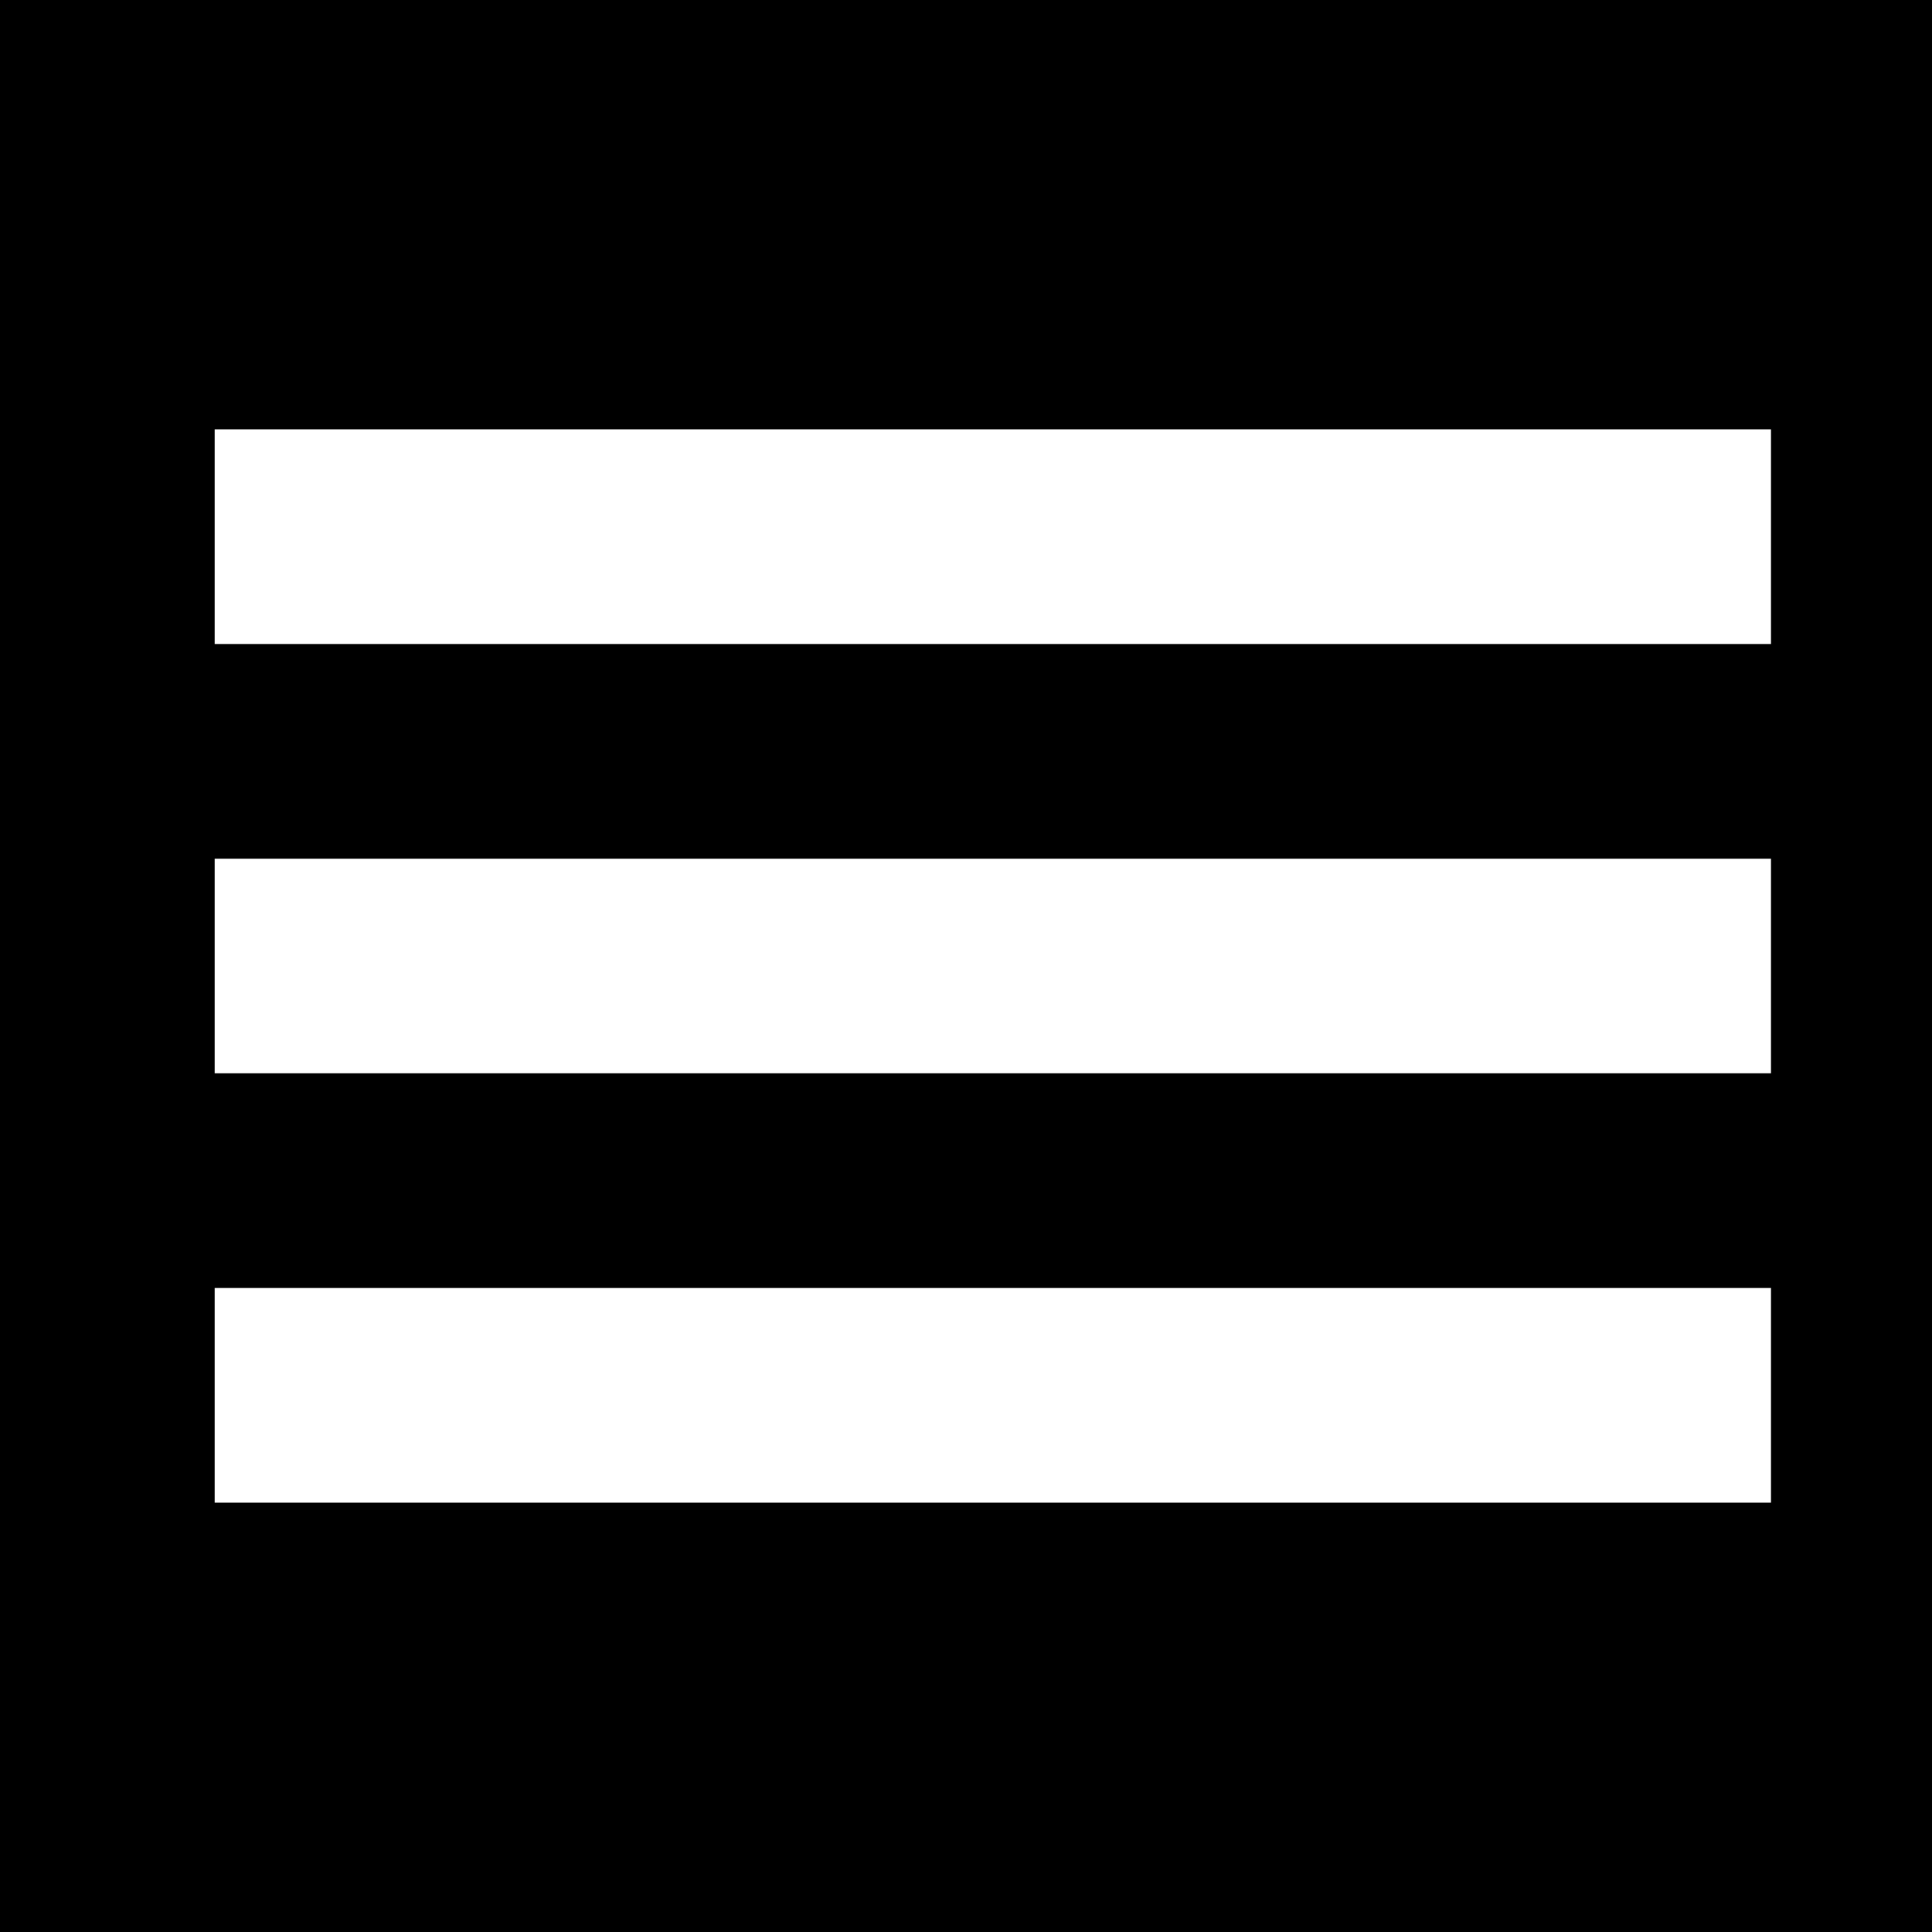
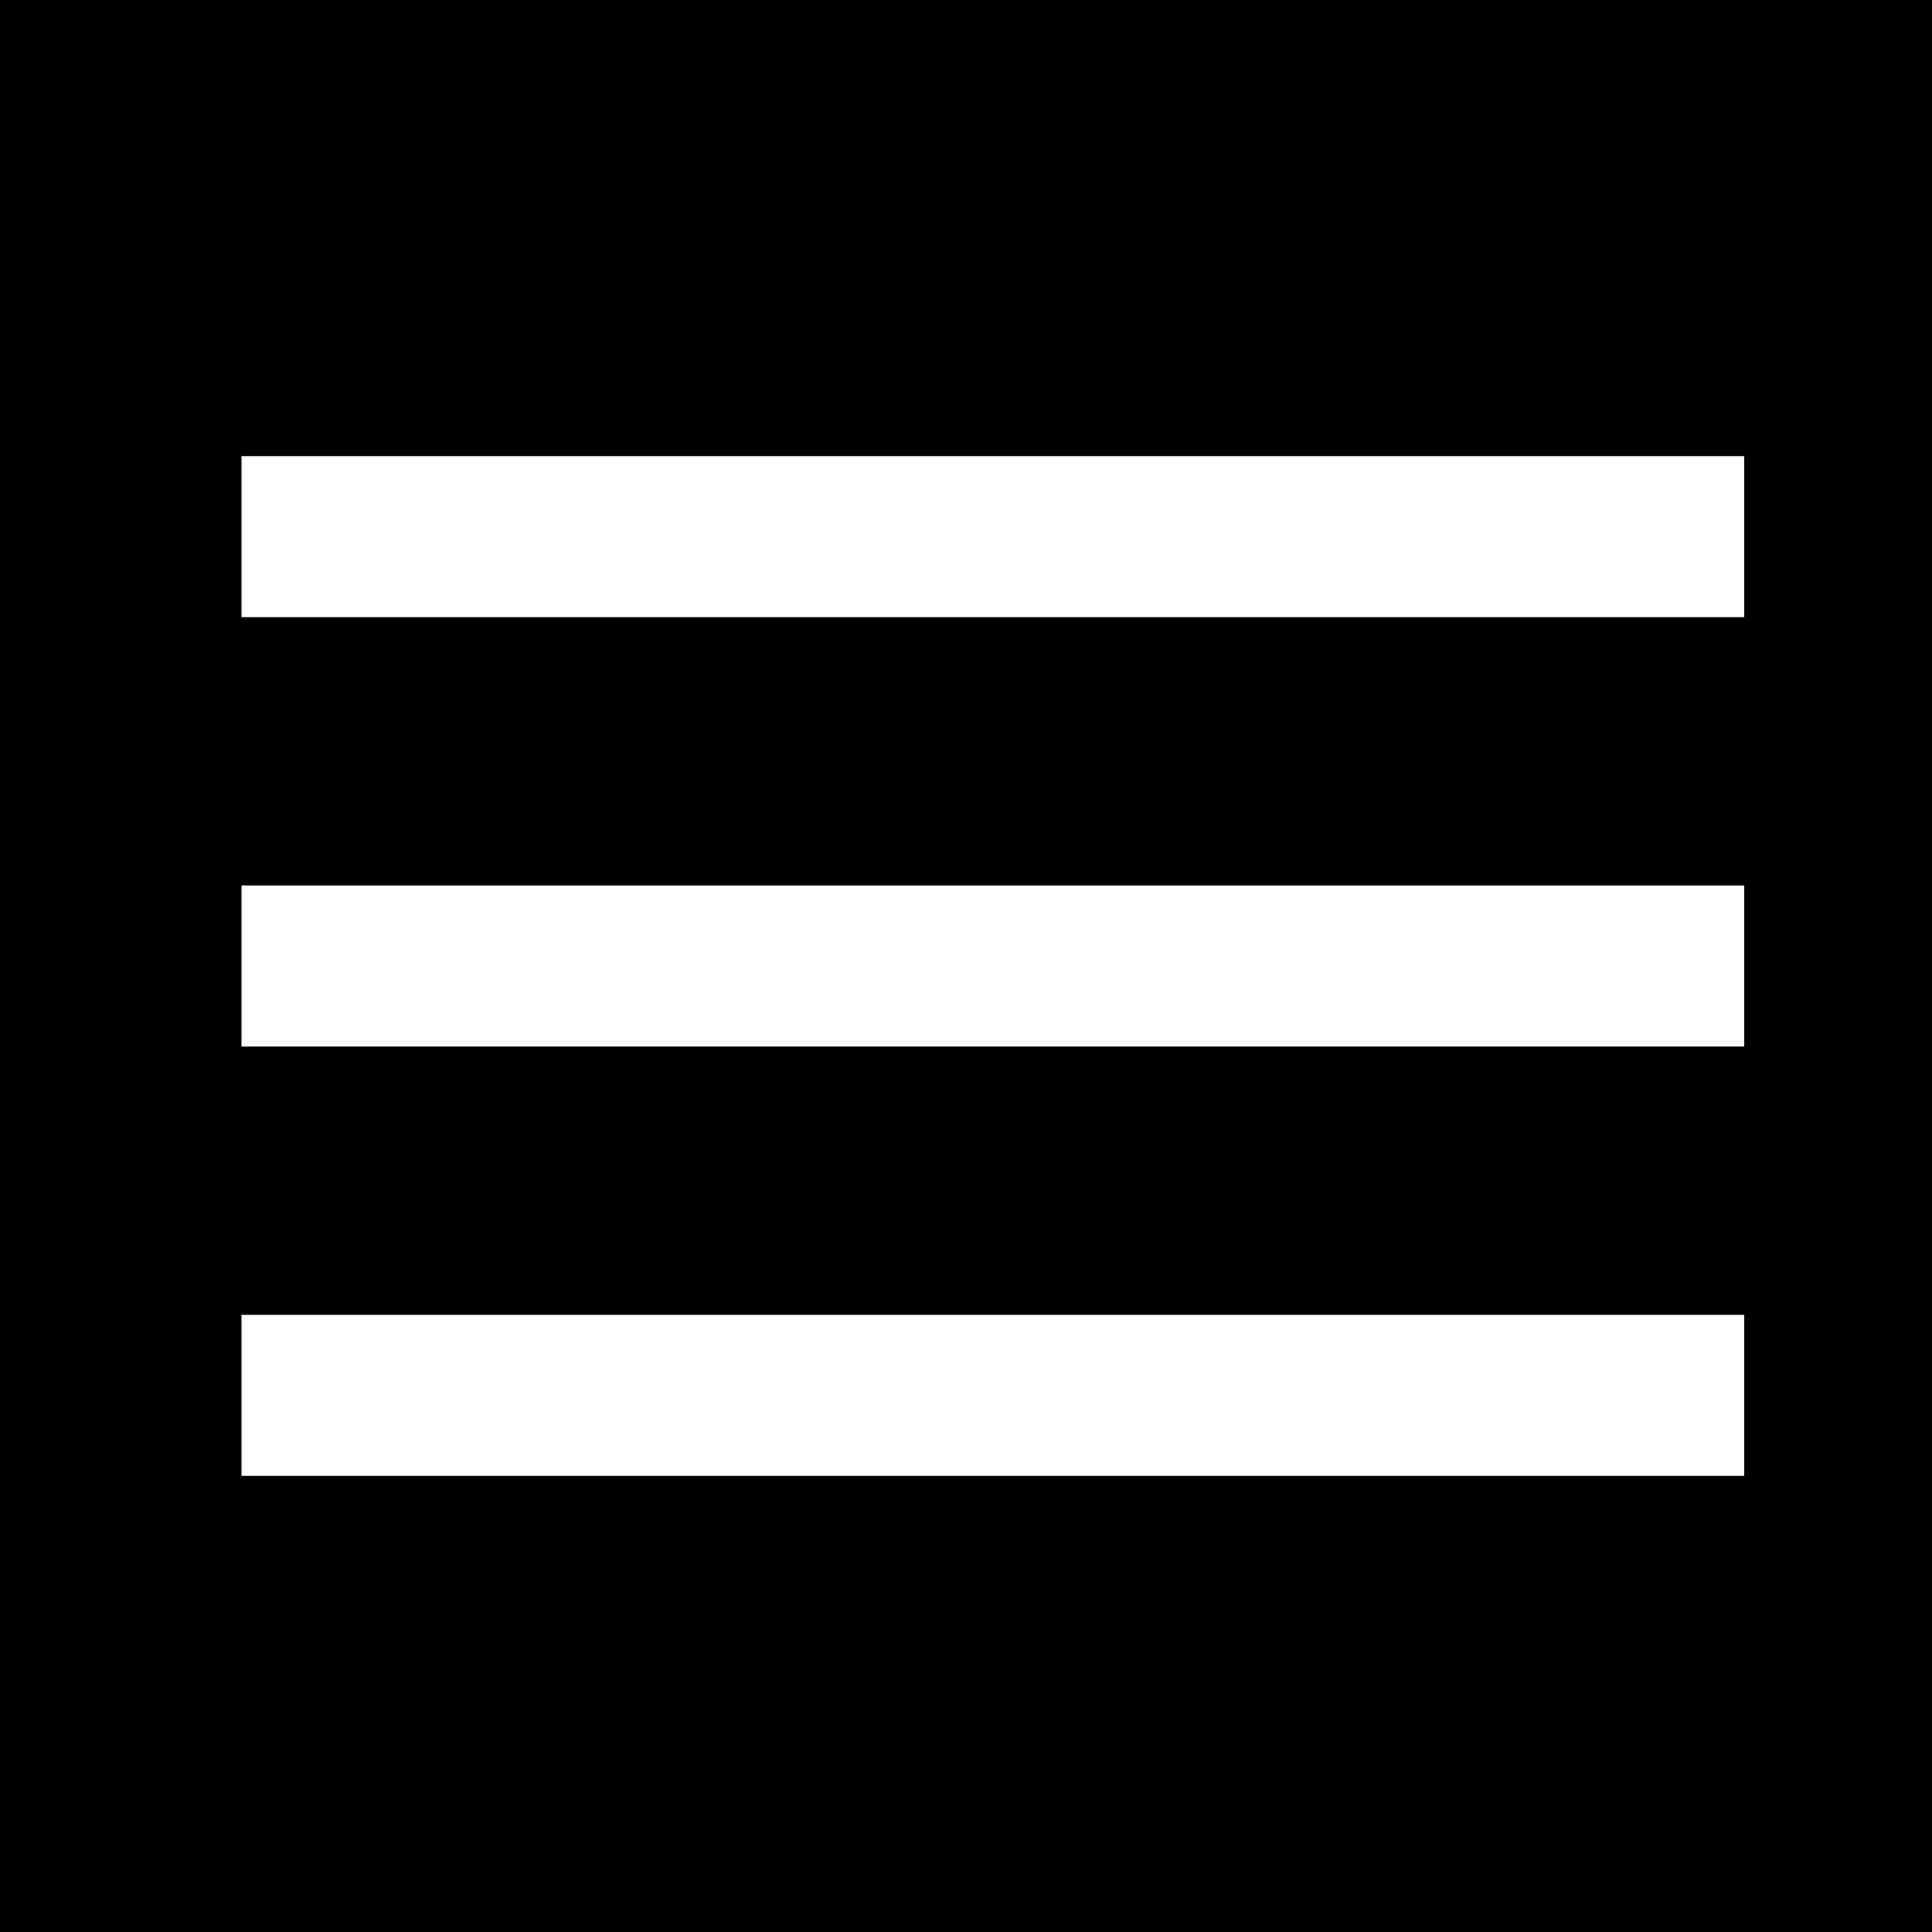
<svg xmlns="http://www.w3.org/2000/svg" width="36" height="36" viewBox="0 0 36 36" fill="none">
  <rect width="100%" height="100%" fill="black" />
-   <path d="M31 10H6" stroke="white" stroke-width="4" stroke-linecap="square" stroke-linejoin="round" />
-   <path d="M31 18H6" stroke="white" stroke-width="4" stroke-linecap="square" stroke-linejoin="round" />
-   <path d="M31 26H6" stroke="white" stroke-width="4" stroke-linecap="square" stroke-linejoin="round" />
+   <path d="M31 10H6" stroke="white" stroke-width="3" stroke-linecap="square" stroke-linejoin="round" />
+   <path d="M31 18H6" stroke="white" stroke-width="3" stroke-linecap="square" stroke-linejoin="round" />
+   <path d="M31 26H6" stroke="white" stroke-width="3" stroke-linecap="square" stroke-linejoin="round" />
</svg>
